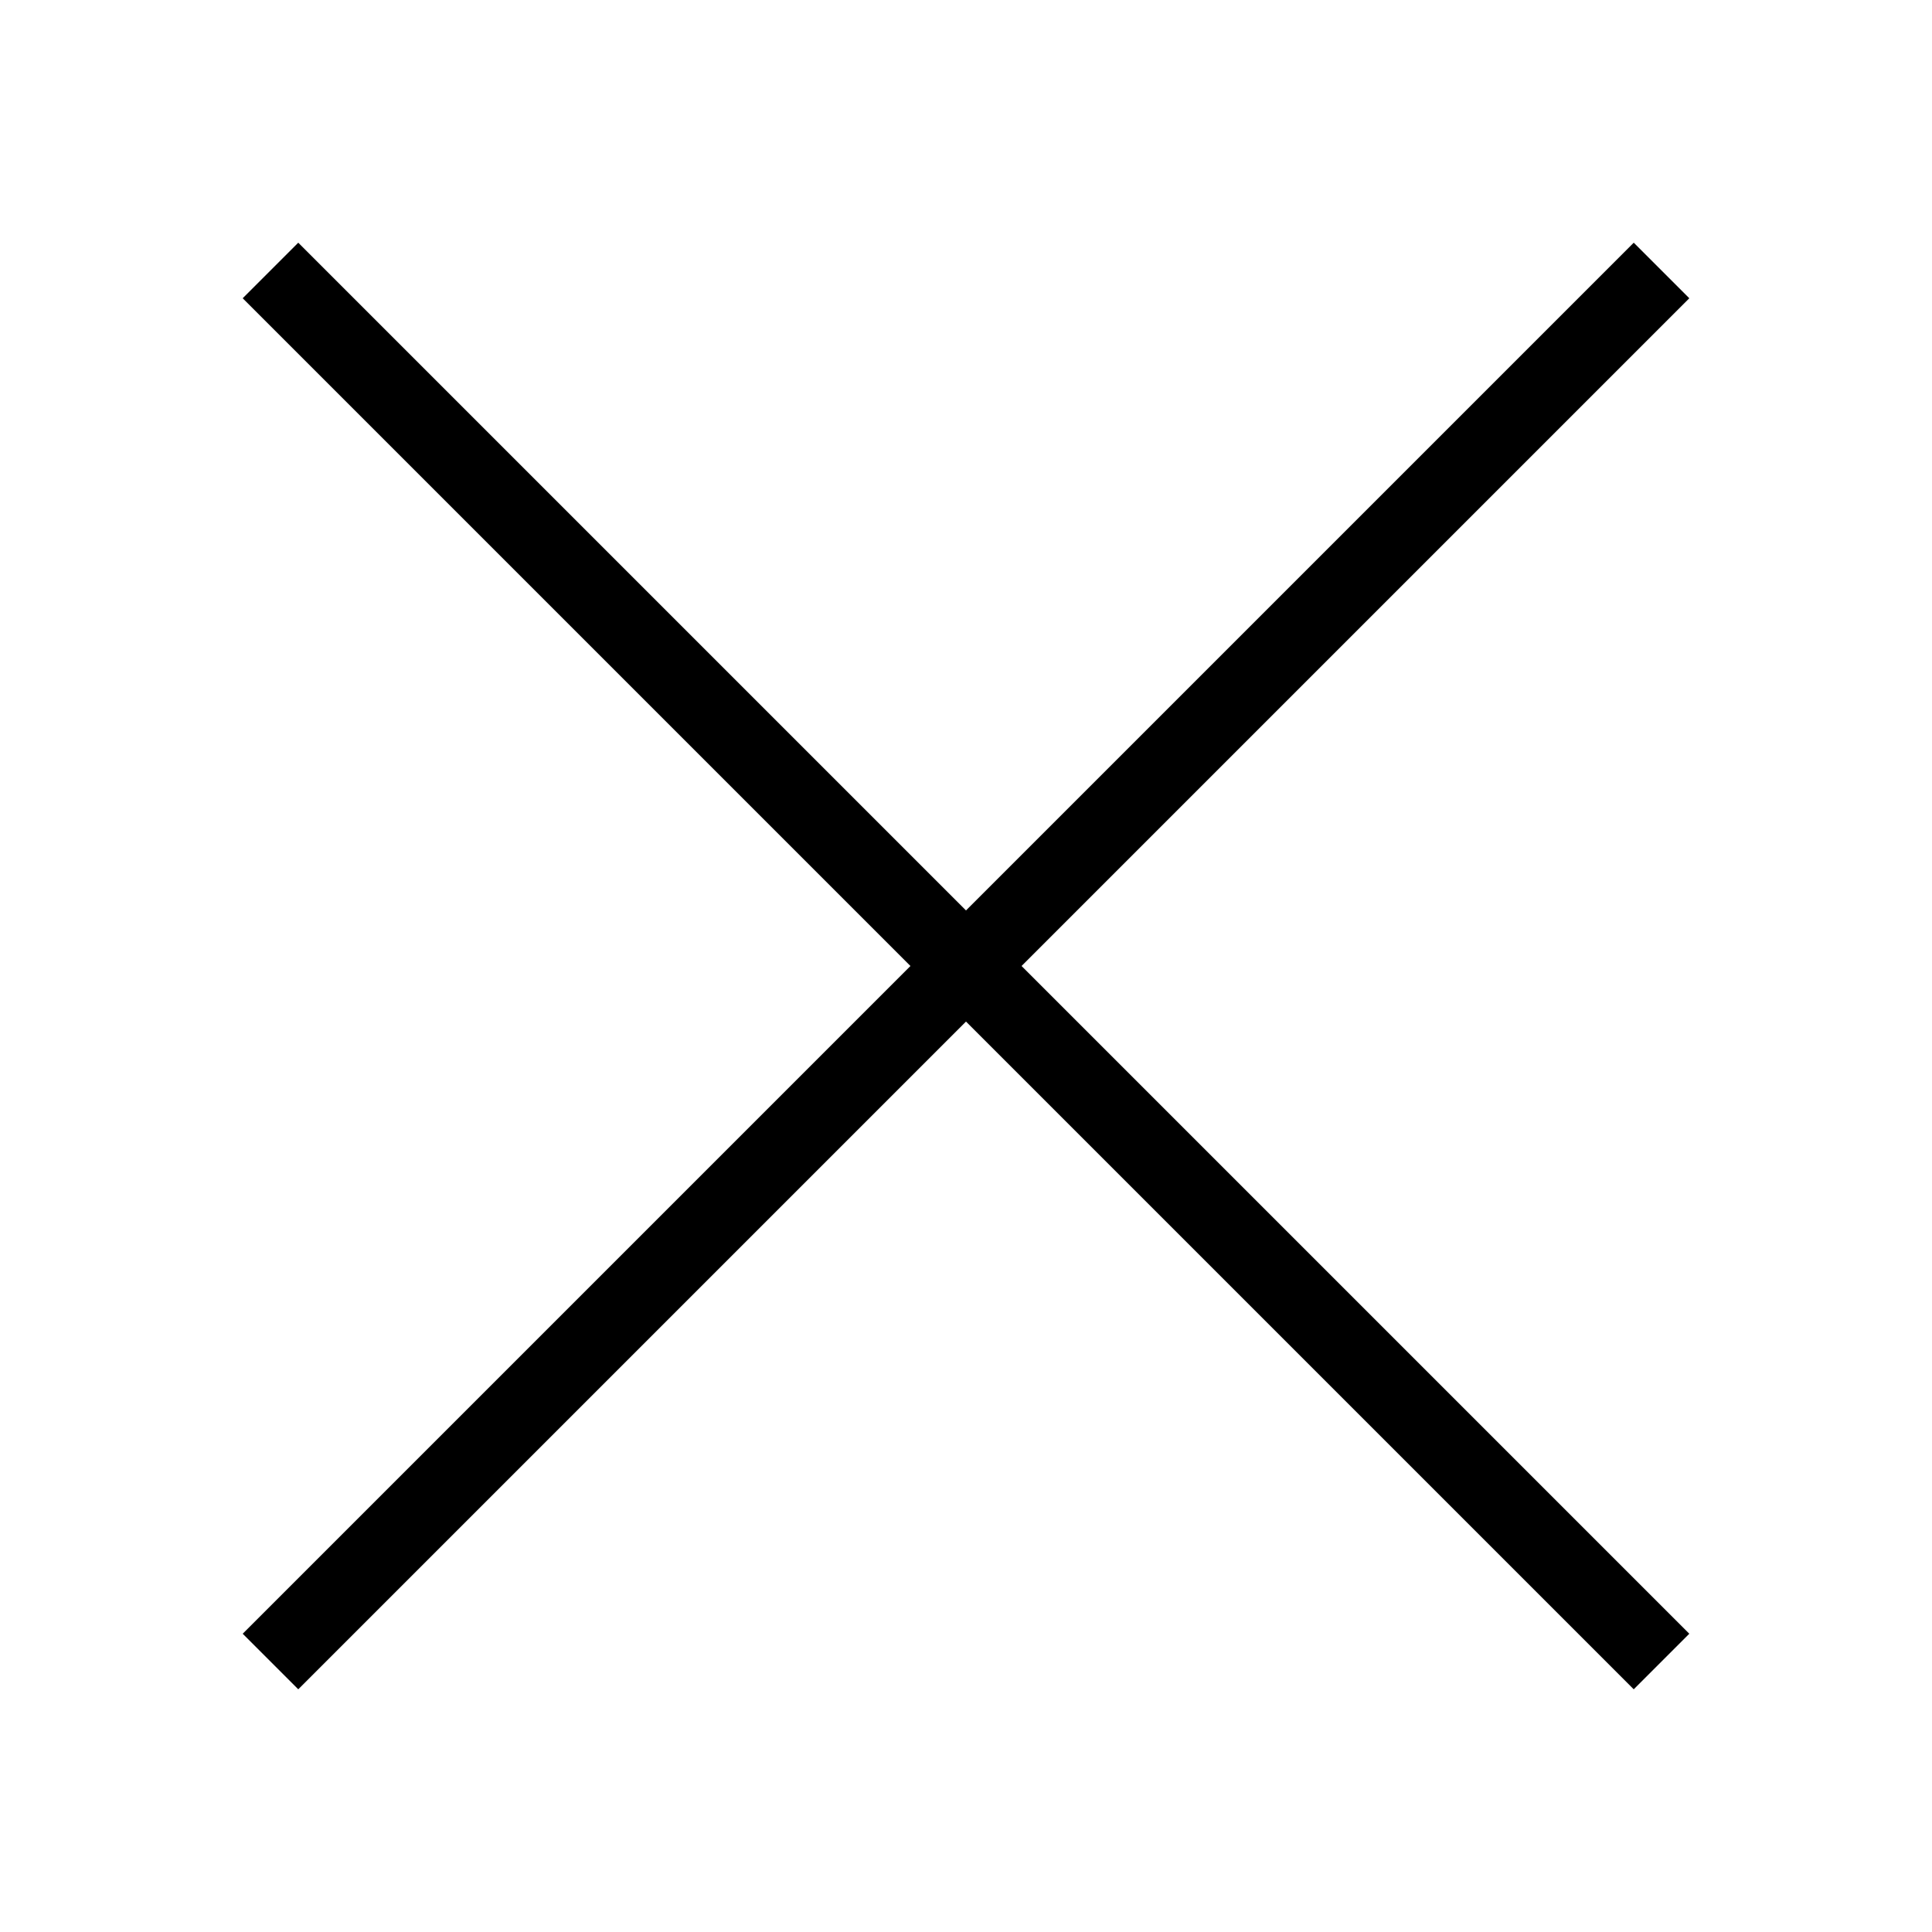
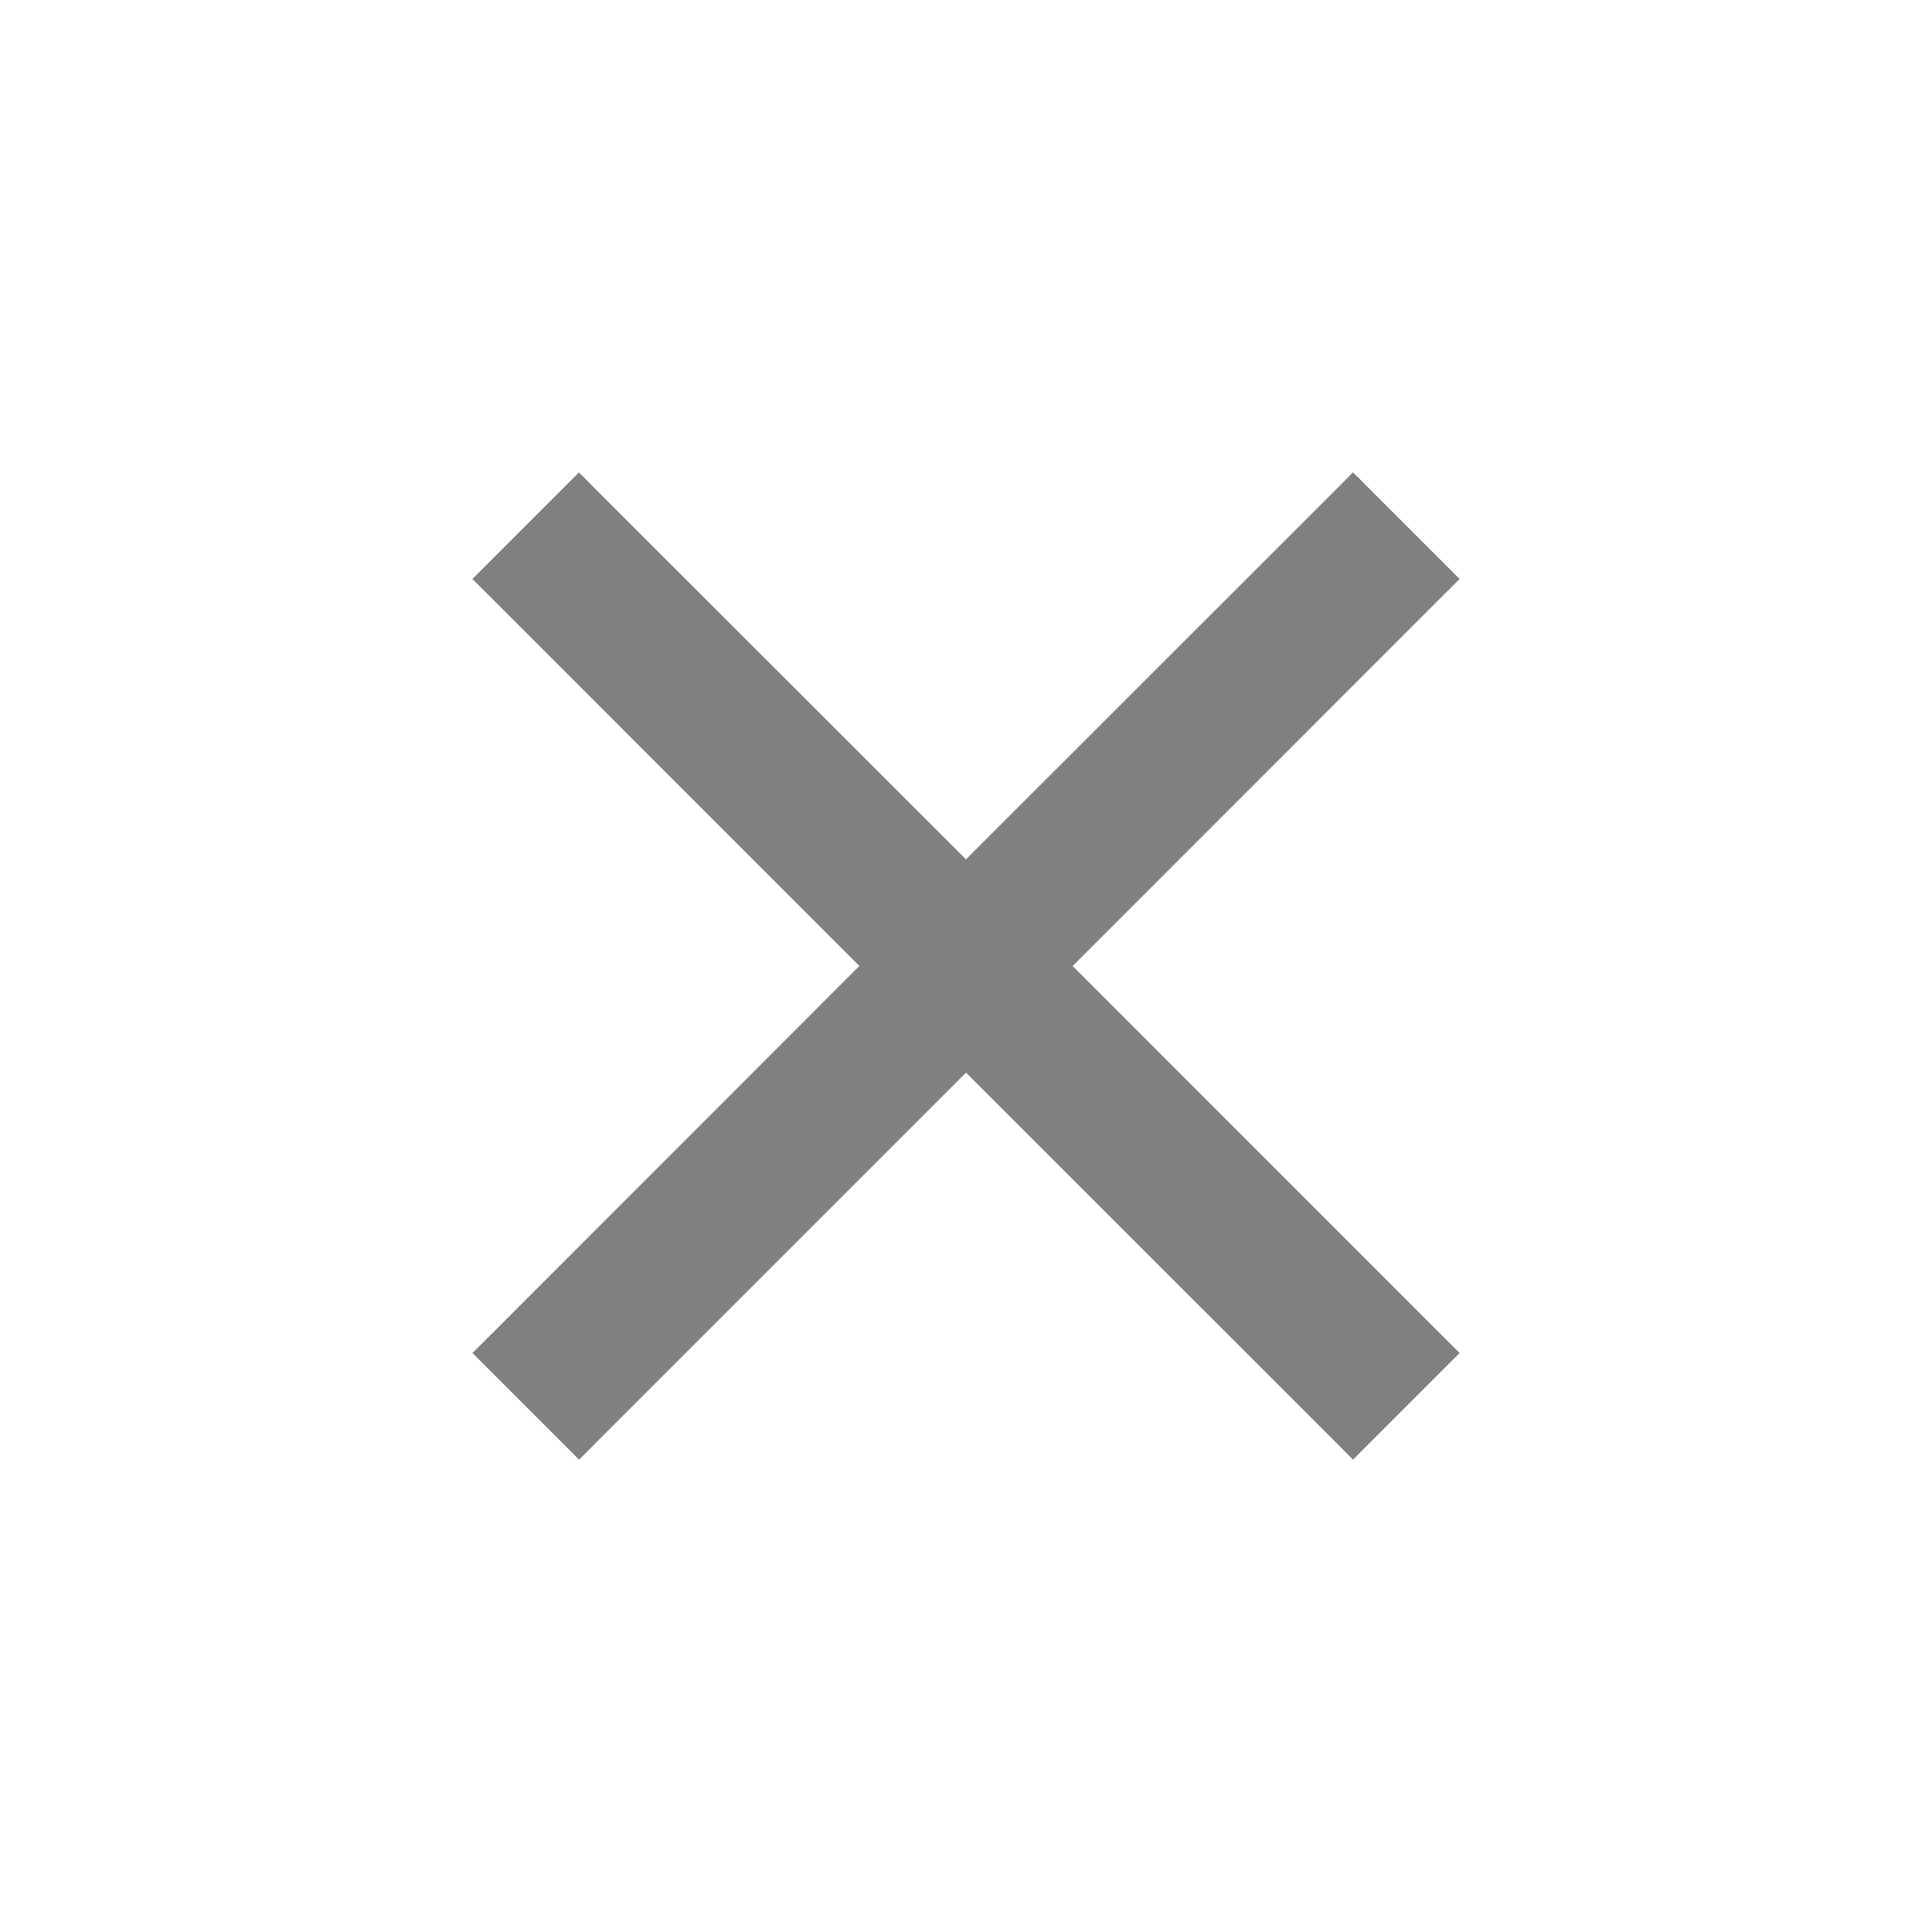
- <svg xmlns="http://www.w3.org/2000/svg" viewBox="0 0 50 50" width="50px" height="50px">
-   <path d="M 7.719 6.281 L 6.281 7.719 L 23.562 25 L 6.281 42.281 L 7.719 43.719 L 25 26.438 L 42.281 43.719 L 43.719 42.281 L 26.438 25 L 43.719 7.719 L 42.281 6.281 L 25 23.562 Z" />
+ <svg xmlns="http://www.w3.org/2000/svg" width="800px" height="800px" viewBox="0 0 16 16">
+   <path d="M4.795 3.912l-.883.883.147.146L7.117 8 4.06 11.059l-.147.146.883.883.146-.147L8 8.883l3.059 3.058.146.147.883-.883-.147-.146L8.883 8l3.058-3.059.147-.146-.883-.883-.146.147L8 7.117 4.941 4.06z" style="line-height:normal;font-variant-ligatures:normal;font-variant-position:normal;font-variant-caps:normal;font-variant-numeric:normal;font-variant-alternates:normal;font-feature-settings:normal;text-indent:0;text-align:start;text-decoration-line:none;text-decoration-style:solid;text-decoration-color:#000000;text-transform:none;text-orientation:mixed;shape-padding:0;isolation:auto;mix-blend-mode:normal" color="#000000" font-weight="400" font-family="sans-serif" white-space="normal" overflow="visible" fill="gray" fill-rule="evenodd" />
</svg>
